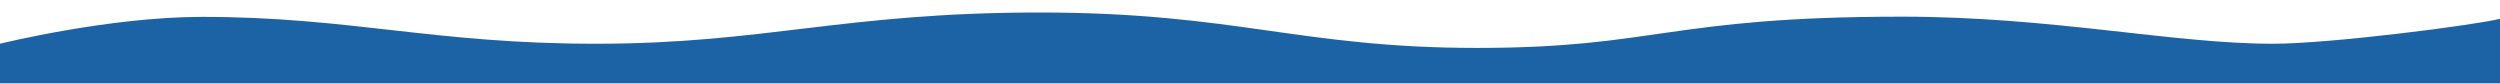
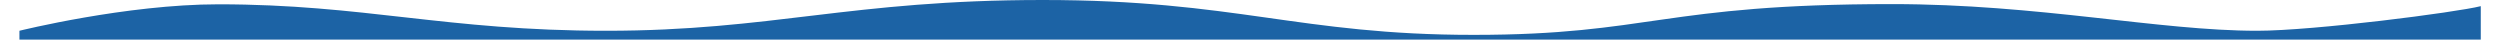
- <svg xmlns="http://www.w3.org/2000/svg" width="1200" height="40" viewBox="0 0 1200 40">
-   <path d="M0 21c0 0 52-12.9 97-12.9 71 0 111 12.9 189 12.9 81 0 119-15 213-15s125 17 210 17c86 0 92-15 204-15 71.7 0 130 13 178 13 27.7 0 97.3-9 109.1-12v31H0V21z" fill="#1C63A5" />
+ <svg xmlns="http://www.w3.org/2000/svg" width="1200" height="19" viewBox="0 6 1200 19.3">
+   <path d="M0 21C0 21 52 8.1 97 8.1 168 8.1 208 21 286 21c81 0 119-15 213-15s125 17 210 17c86 0 92-15 204-15 71.7 0 130 13 178 13 27.7 0 97.3-9 109.1-12v16.3H0V21z" fill="#1C63A5" />
</svg>
